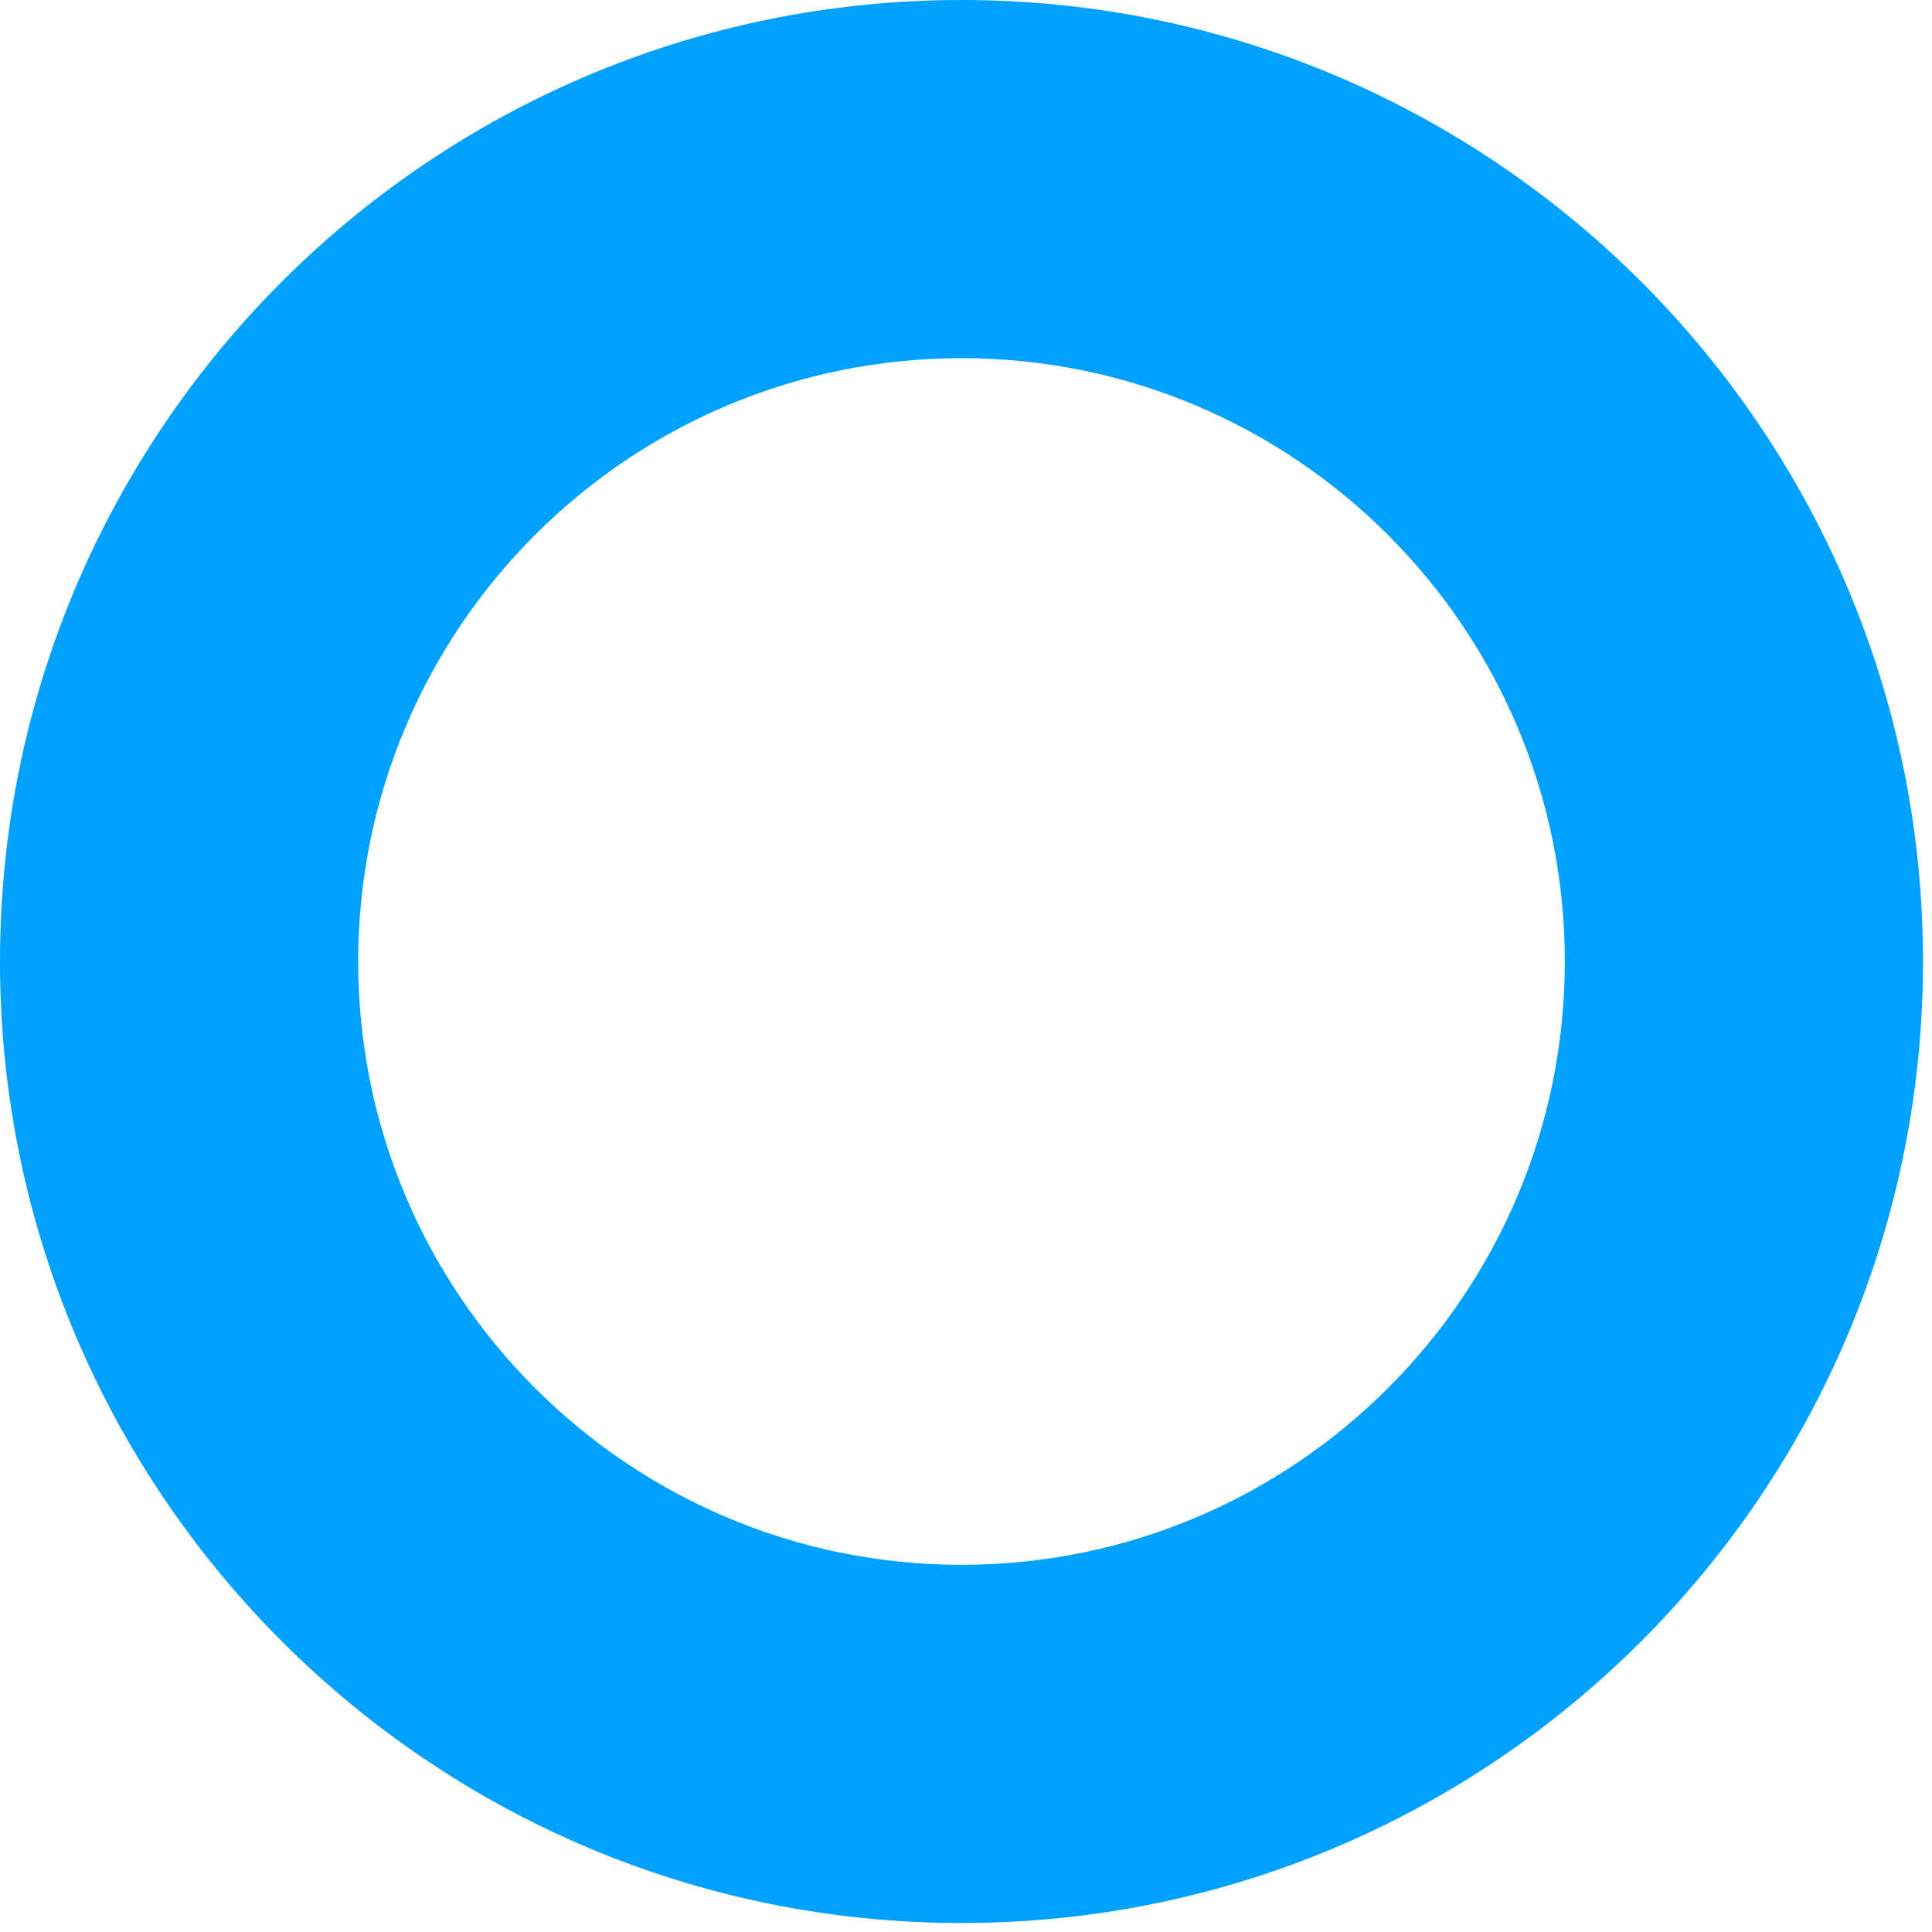
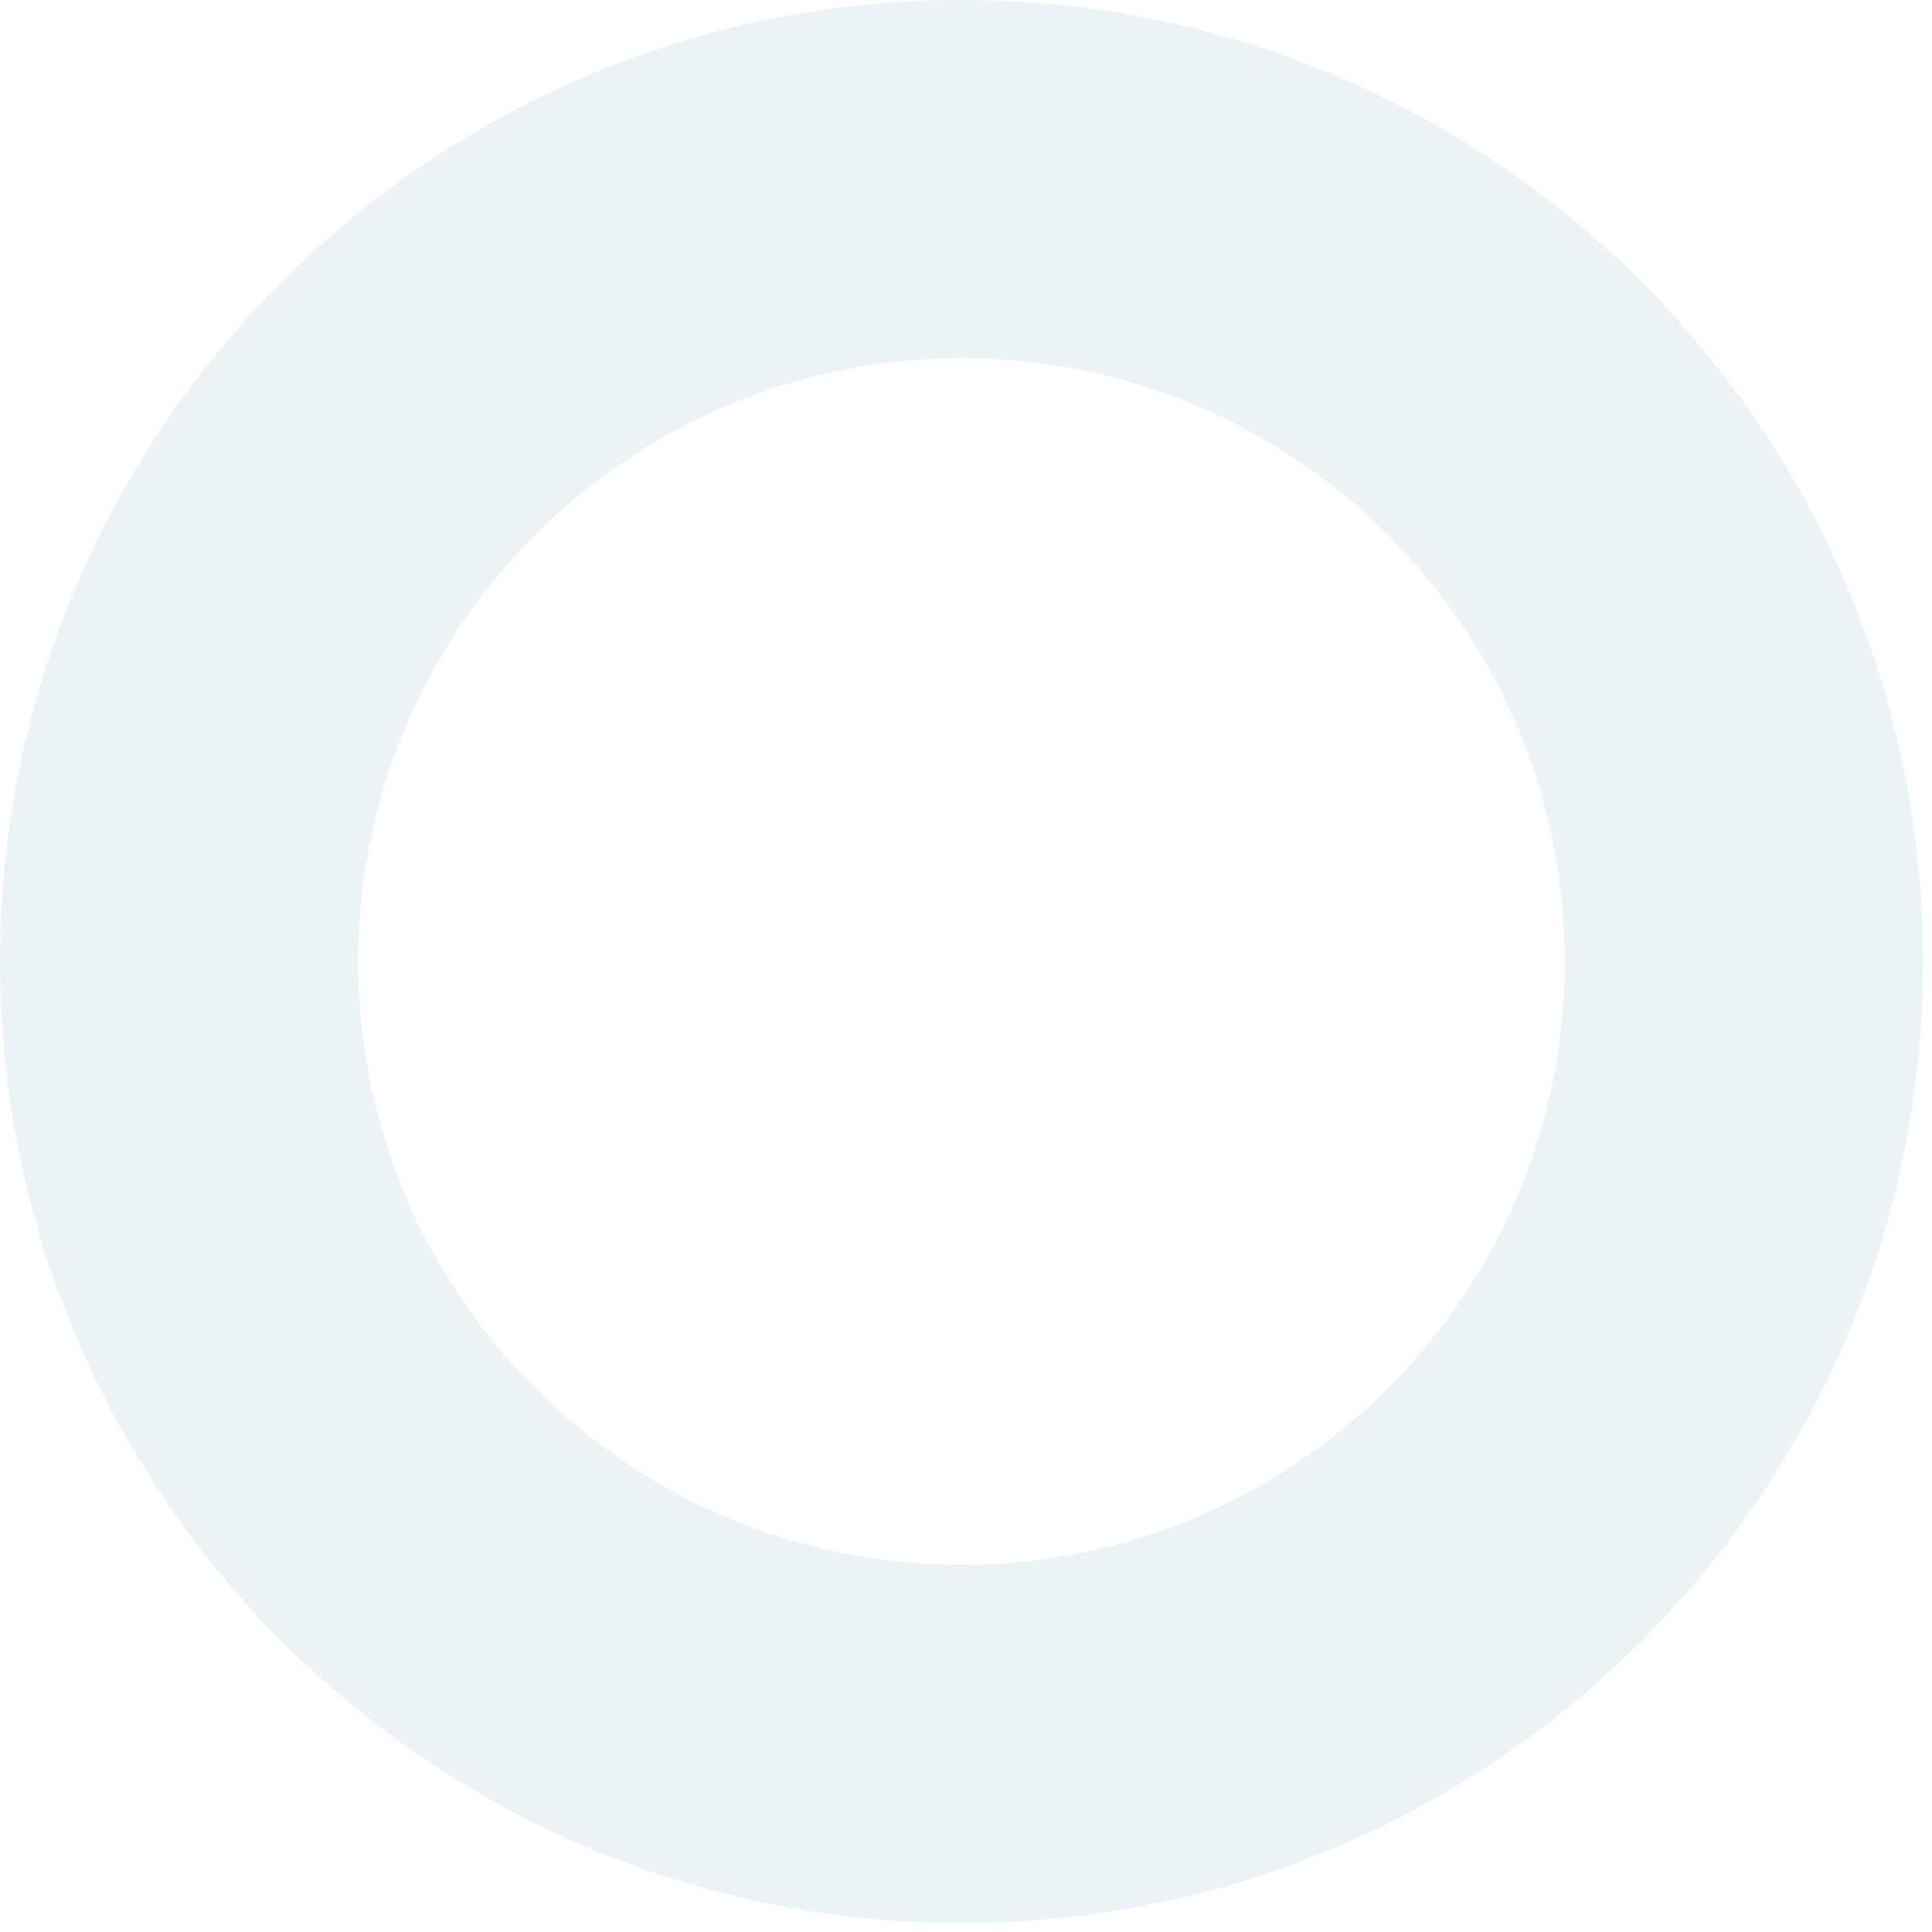
<svg xmlns="http://www.w3.org/2000/svg" width="155" height="155" viewBox="0 0 155 155" fill="none">
-   <path fill-rule="evenodd" clip-rule="evenodd" d="M77.139 0C34.565 0 0 34.565 0 77.139C0 119.714 34.565 154.279 77.139 154.279C119.714 154.279 154.279 119.714 154.279 77.139C154.279 34.565 119.714 0 77.139 0ZM77.139 28.737C103.854 28.737 125.542 50.425 125.542 77.139C125.542 103.854 103.854 125.542 77.139 125.542C50.425 125.542 28.737 103.854 28.737 77.139C28.737 50.425 50.425 28.737 77.139 28.737Z" fill="#00A1FF" />
+   <path fill-rule="evenodd" clip-rule="evenodd" d="M77.139 0C34.565 0 0 34.565 0 77.139C0 119.714 34.565 154.279 77.139 154.279C119.714 154.279 154.279 119.714 154.279 77.139C154.279 34.565 119.714 0 77.139 0ZM77.139 28.737C103.854 28.737 125.542 50.425 125.542 77.139C125.542 103.854 103.854 125.542 77.139 125.542C50.425 125.542 28.737 103.854 28.737 77.139C28.737 50.425 50.425 28.737 77.139 28.737Z" fill="#edf2f4" />
</svg>
